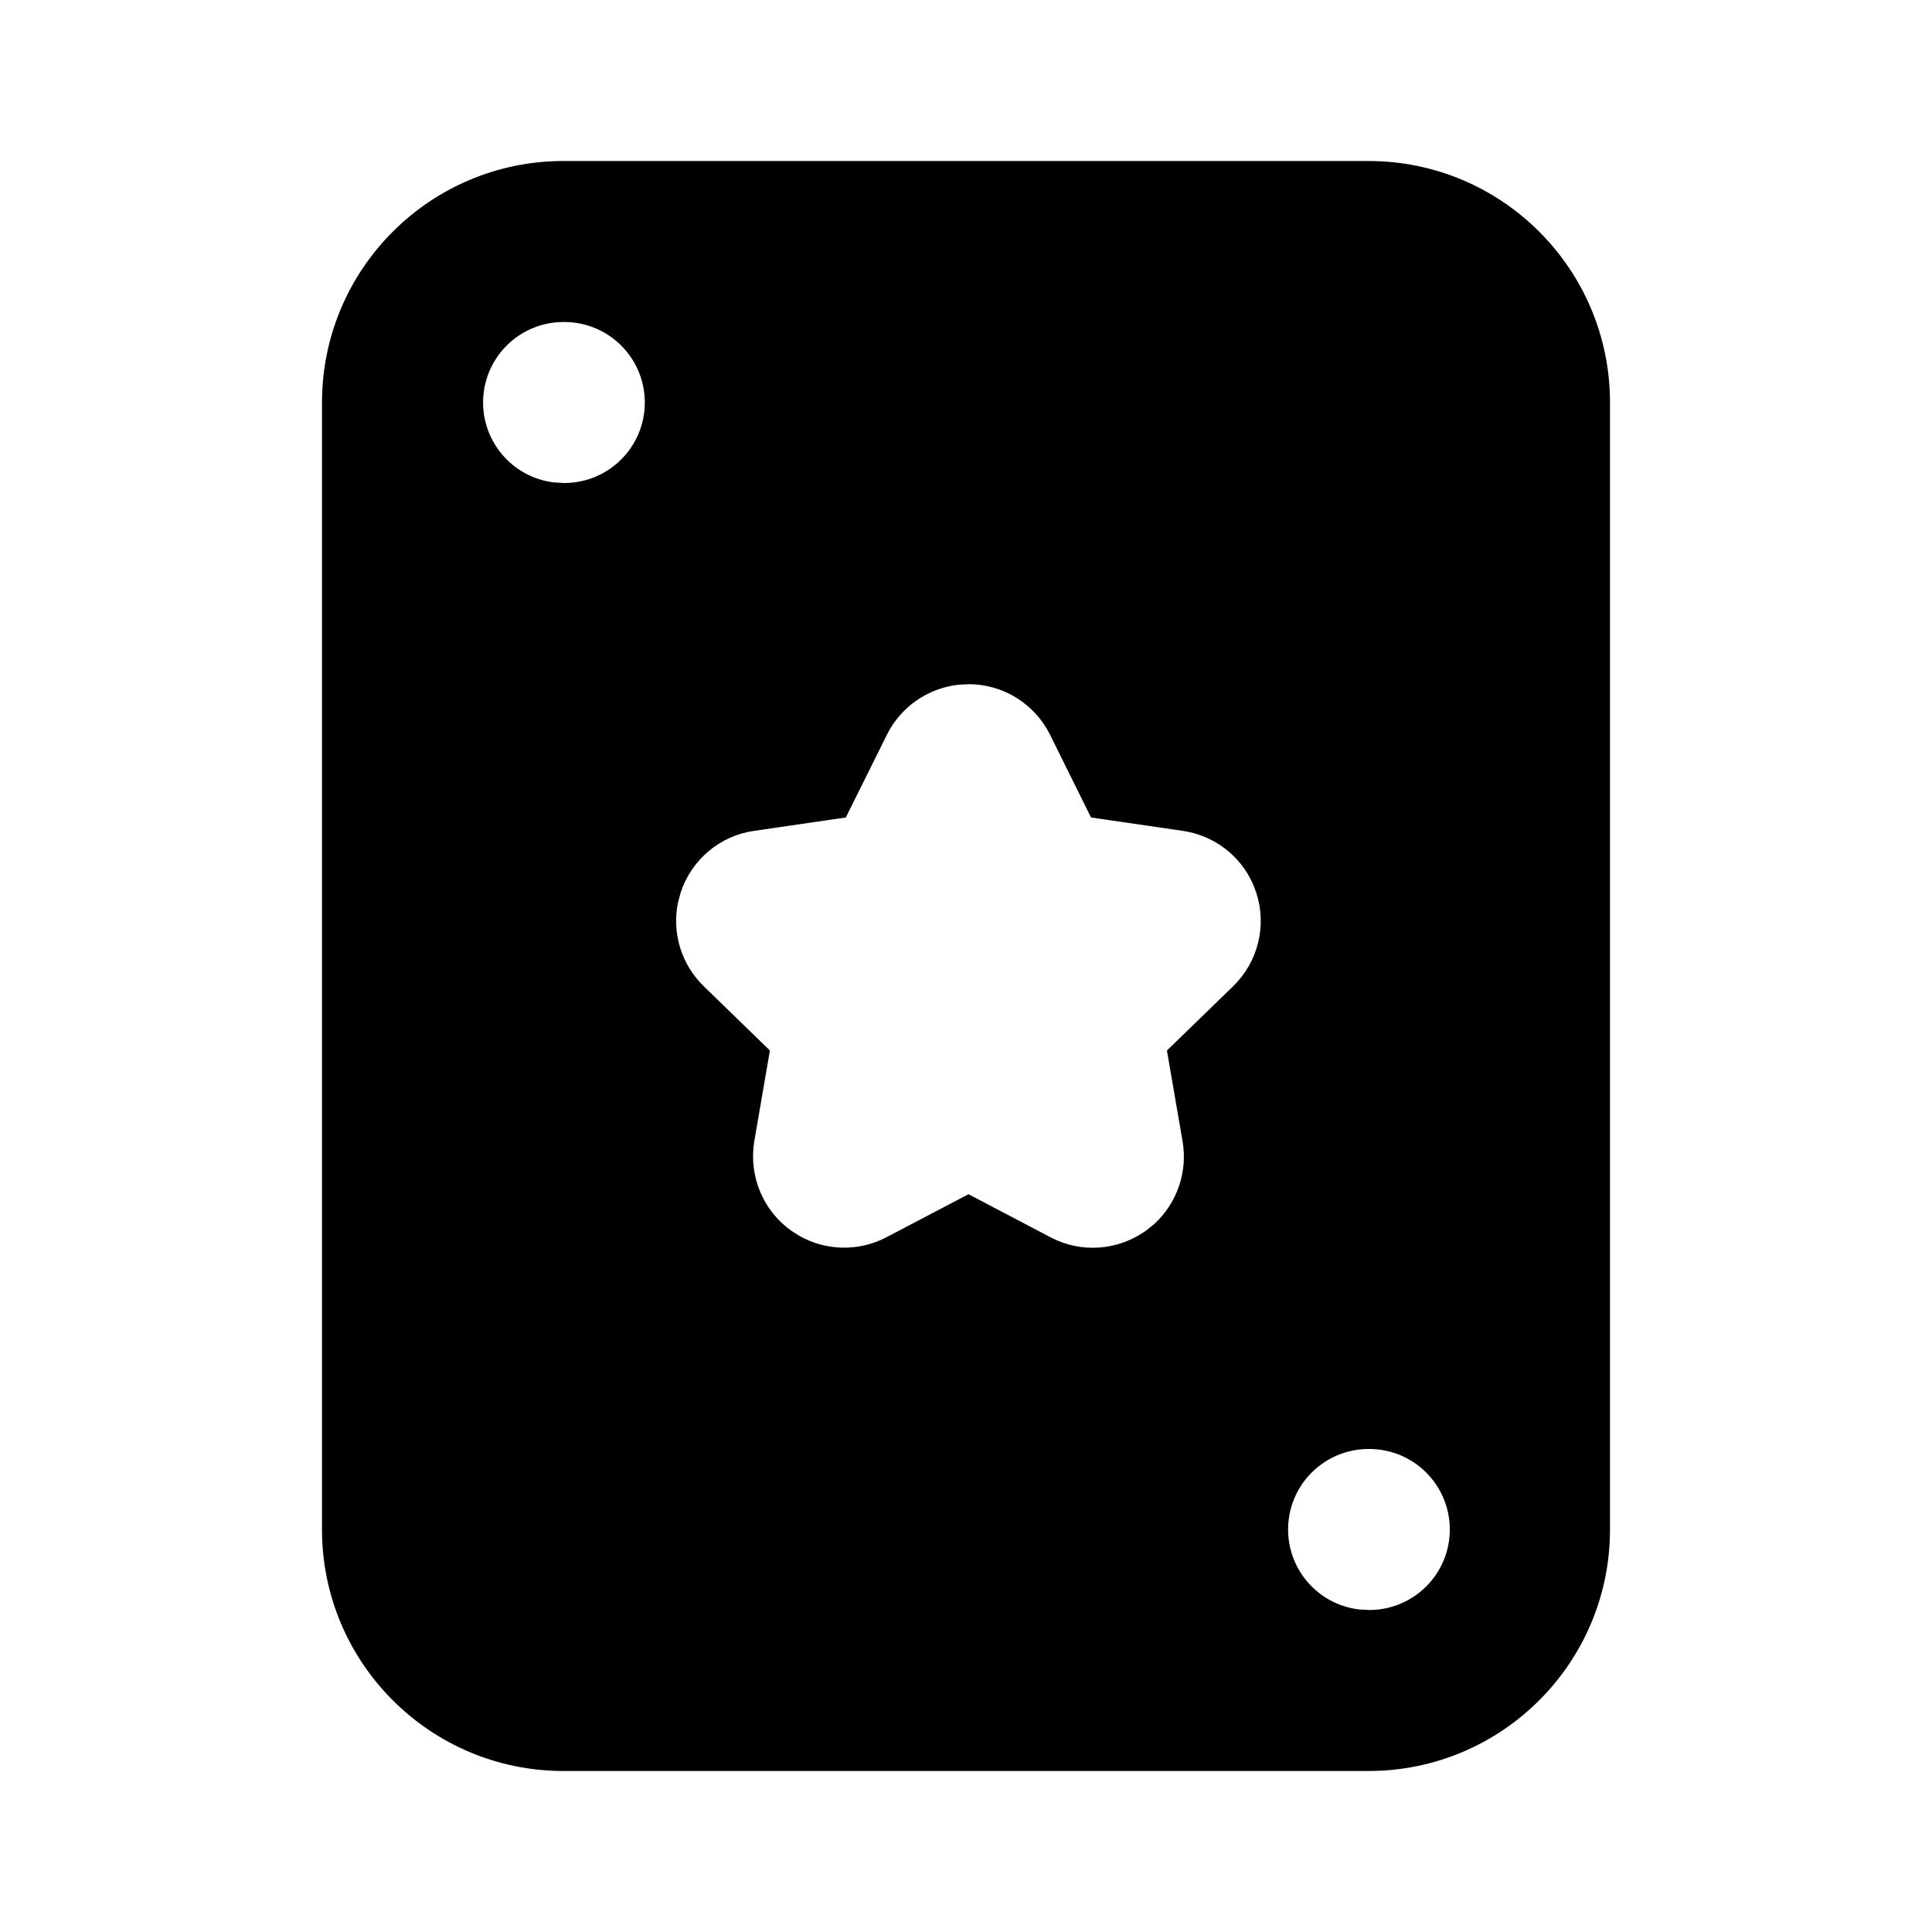
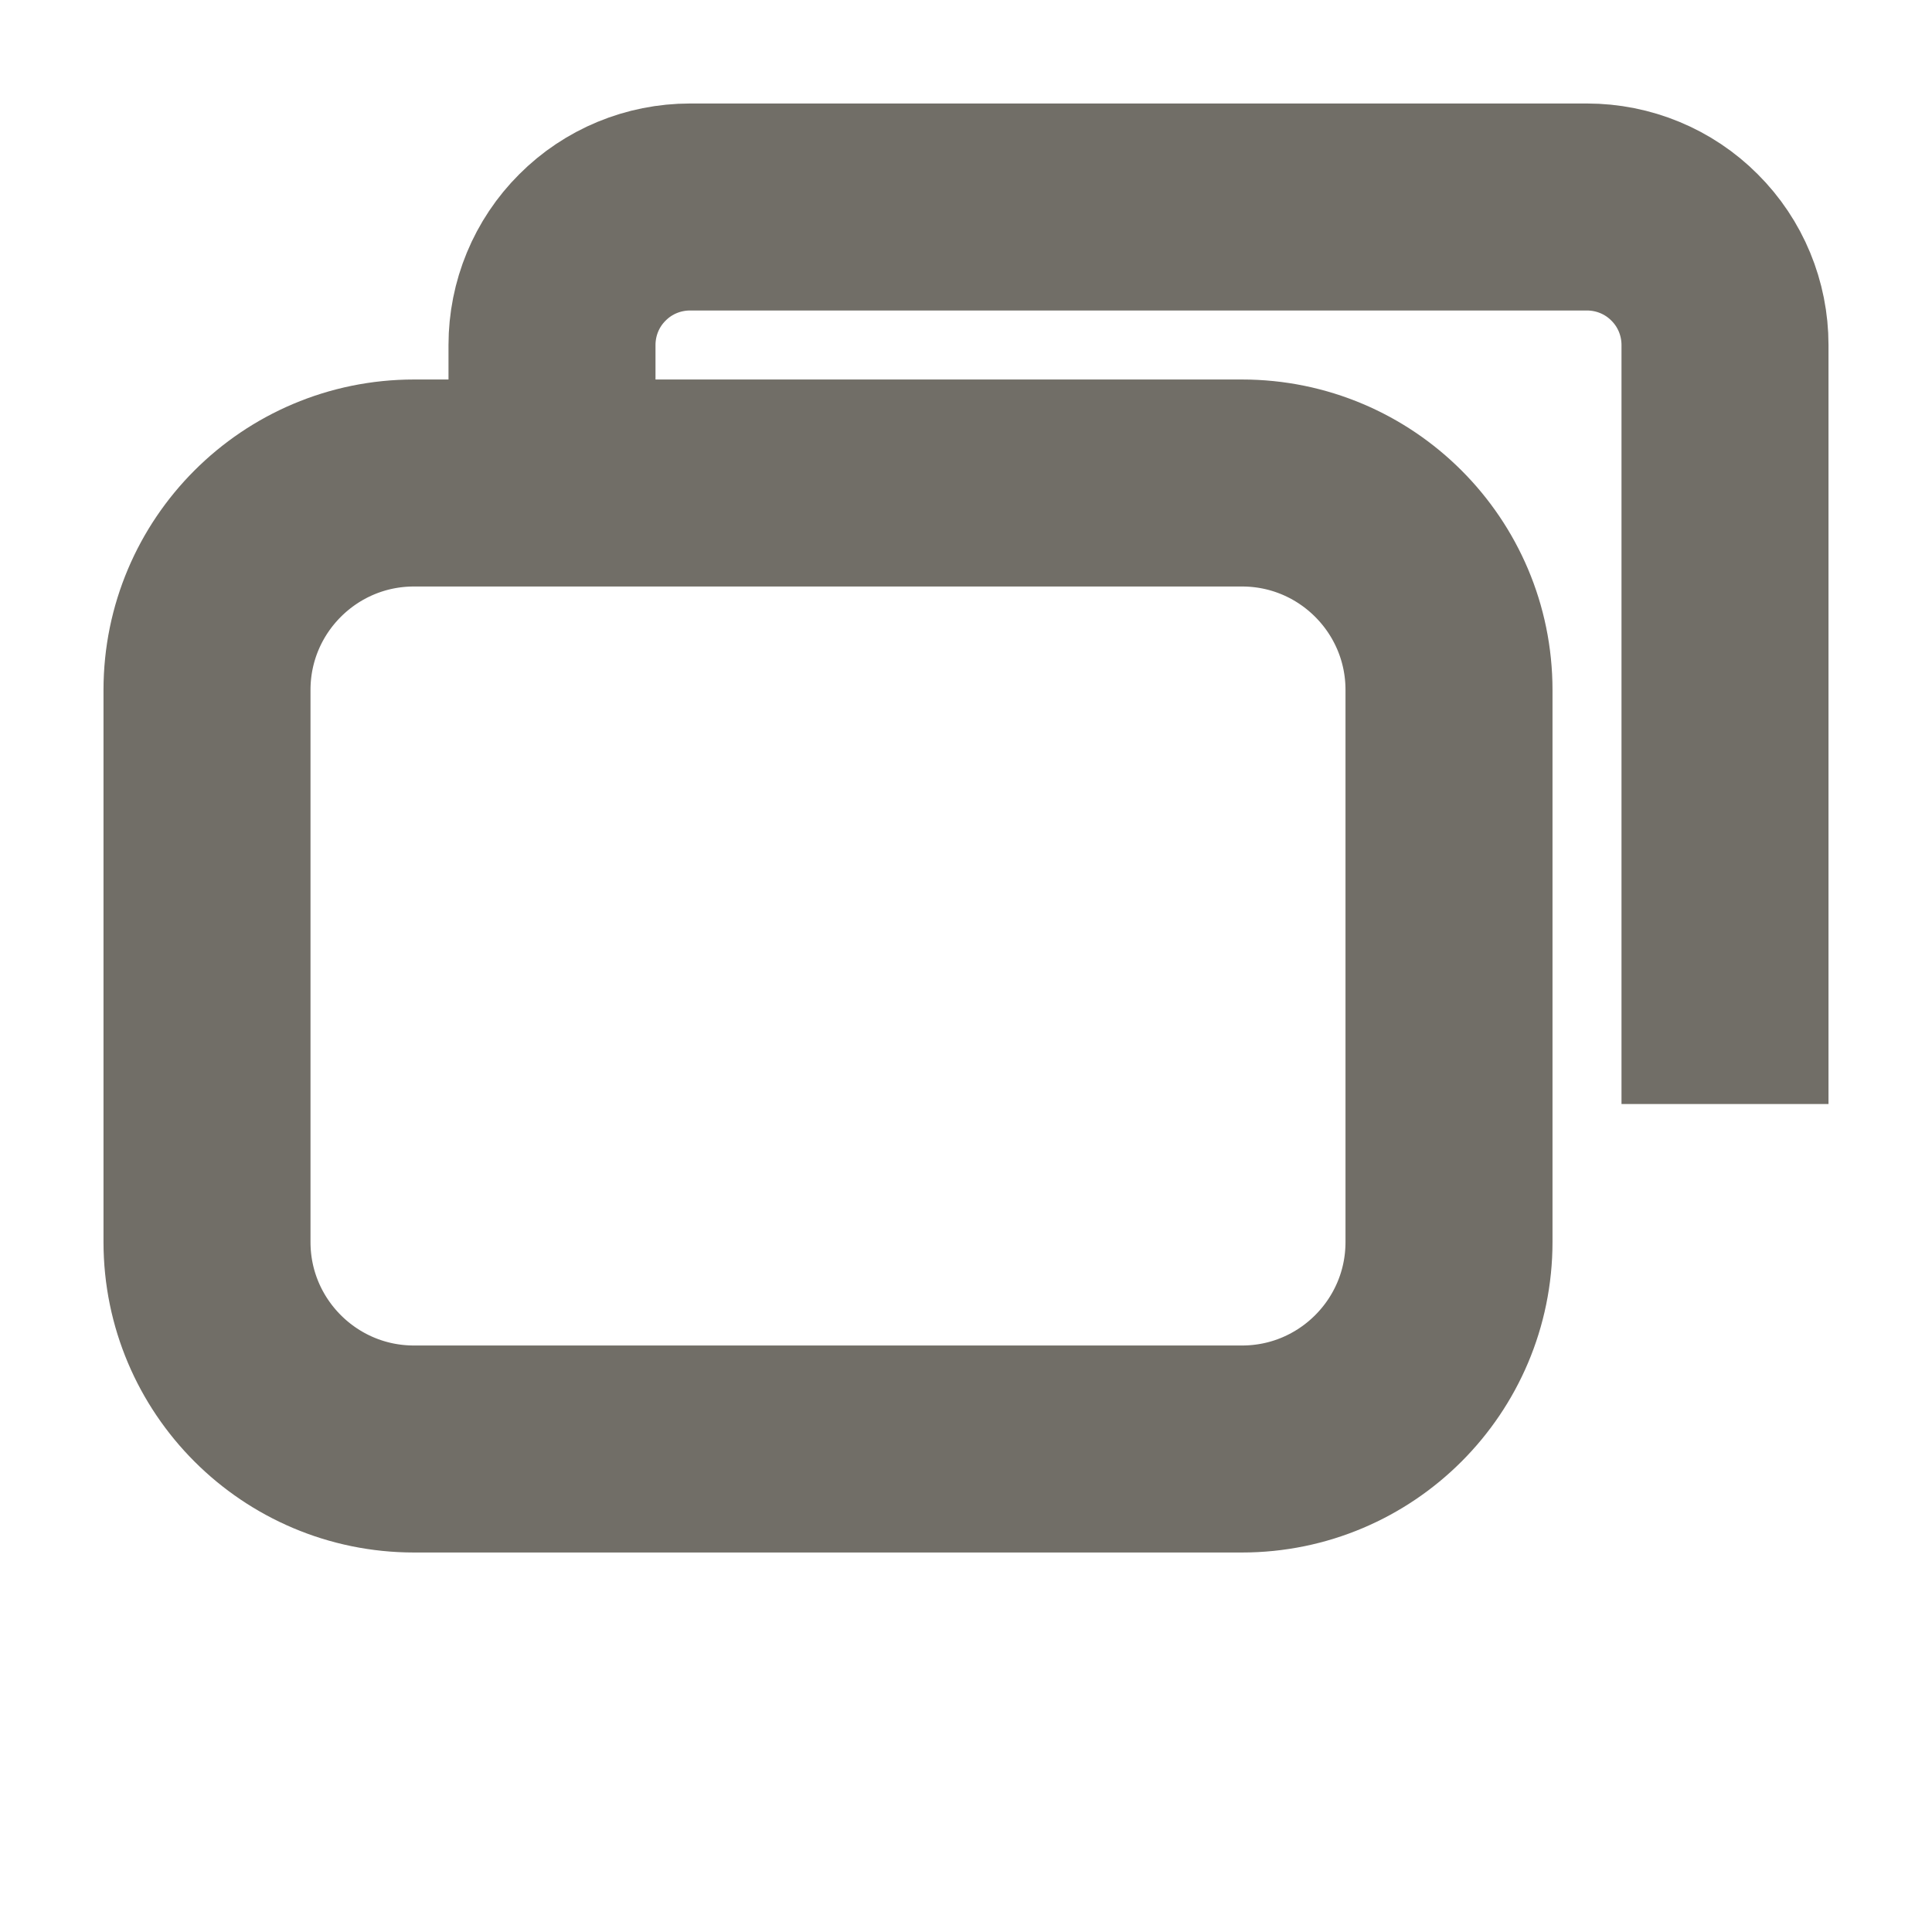
- <svg xmlns="http://www.w3.org/2000/svg" width="24" height="24" viewBox="0 0 24 24" fill="currentColor" class="icon icon-tabler icons-tabler-filled icon-tabler-play-card-star">
-   <path stroke="none" d="M0 0h24v24H0z" fill="none" />
-   <path d="M17 2a3 3 0 0 1 3 3v14a3 3 0 0 1 -3 3h-10a3 3 0 0 1 -3 -3v-14a3 3 0 0 1 3 -3zm.01 16h-.01a1 1 0 0 0 -.117 1.993l.127 .007a1 1 0 0 0 0 -2m-4.98 -9.5l-.115 .005c-.384 .04 -.724 .273 -.898 .623l-.51 1.027l-1.138 .166c-.423 .059 -.78 .357 -.914 .768l-.033 .125a1.13 1.13 0 0 0 .322 1.039l.82 .797l-.194 1.127c-.07 .432 .107 .857 .454 1.108l.107 .068a1.13 1.13 0 0 0 1.078 .018l1.022 -.536l1.019 .535c.377 .2 .84 .168 1.19 -.086l.1 -.08c.281 -.259 .416 -.645 .35 -1.028l-.194 -1.126l.823 -.799c.31 -.302 .42 -.752 .287 -1.161l-.042 -.11a1.13 1.13 0 0 0 -.873 -.659l-1.138 -.166l-.508 -1.026a1.13 1.13 0 0 0 -1.014 -.63m-5.021 -4.499h-.01a1 1 0 0 0 -.117 1.993l.127 .007a1 1 0 1 0 0 -2" />
+ <svg xmlns="http://www.w3.org/2000/svg" width="14" height="14" viewBox="0 0 14 14" fill="none">
+   <path d="M9 3.5H3C2.172 3.5 1.5 4.172 1.5 5V9C1.5 9.828 2.172 10.5 3 10.5H9C9.828 10.5 10.5 9.828 10.5 9V5C10.5 4.172 9.828 3.5 9 3.5Z" stroke="#716E67" stroke-width="1.5" />
+   <path d="M4 3.5V2.5C4 2.235 4.105 1.98 4.293 1.793C4.48 1.605 4.735 1.5 5 1.5H11.5C11.765 1.5 12.02 1.605 12.207 1.793C12.395 1.98 12.5 2.235 12.5 2.5V8" stroke="#716E67" stroke-width="1.5" />
</svg>
